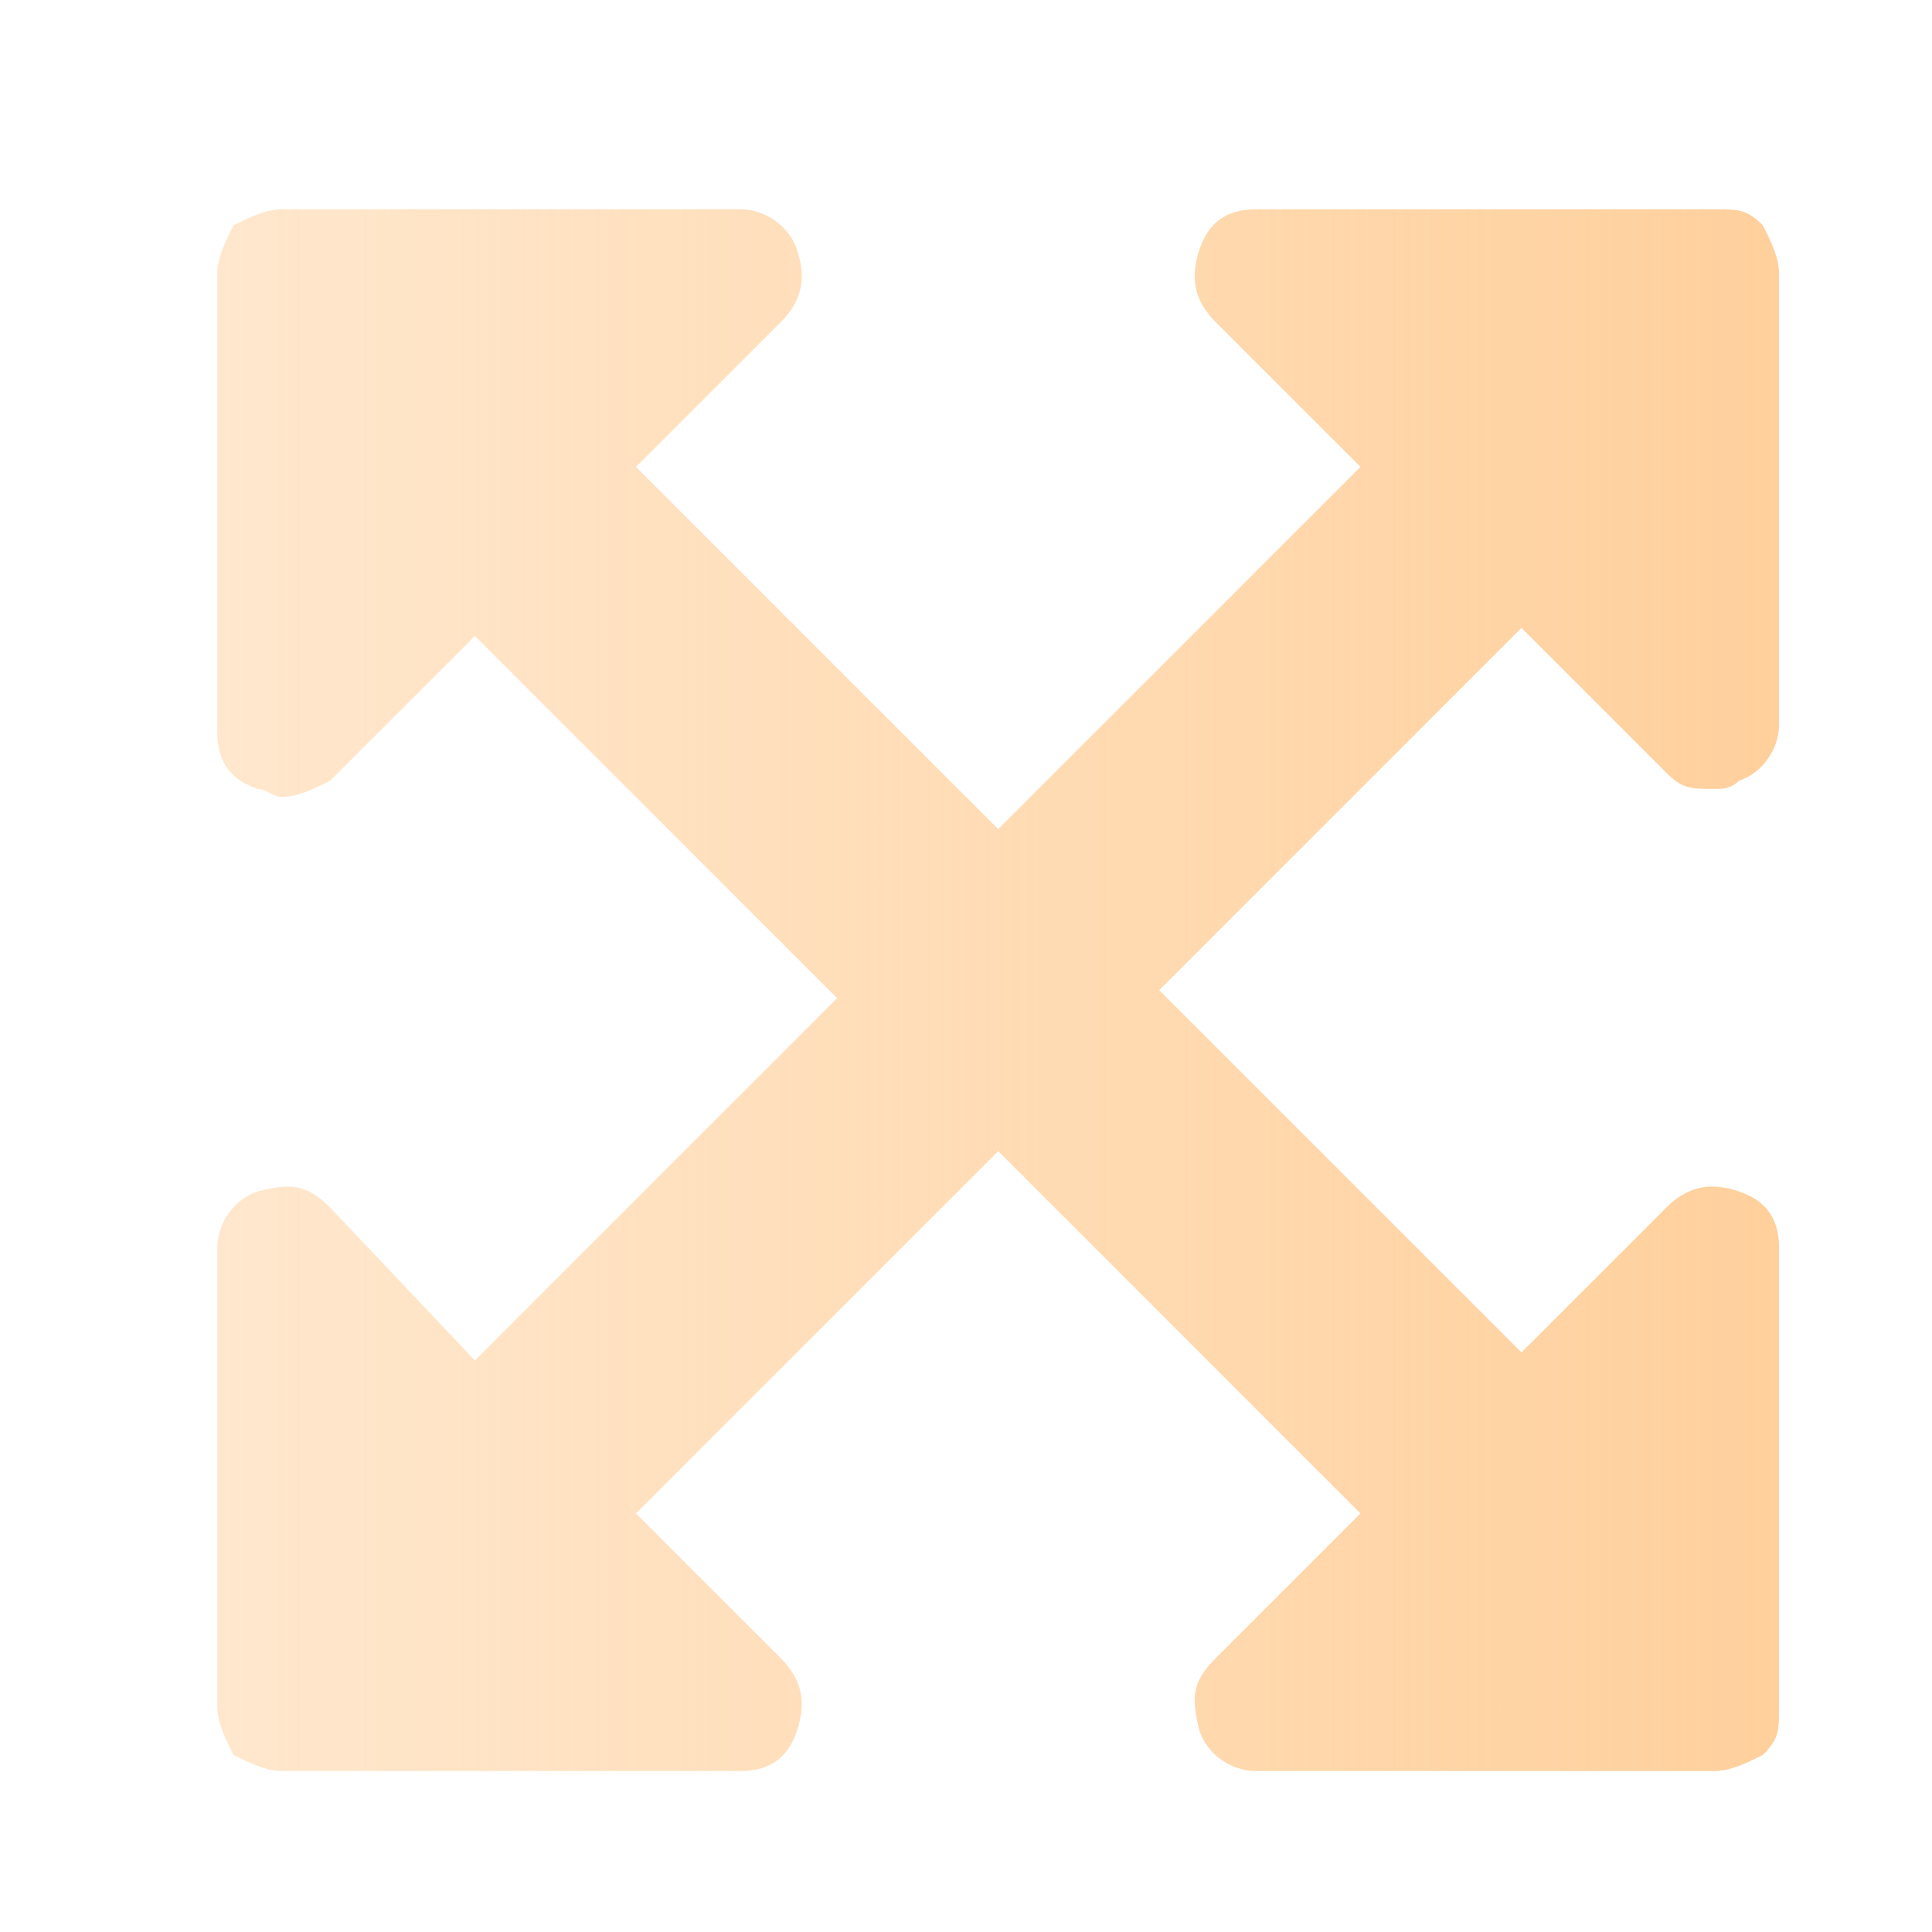
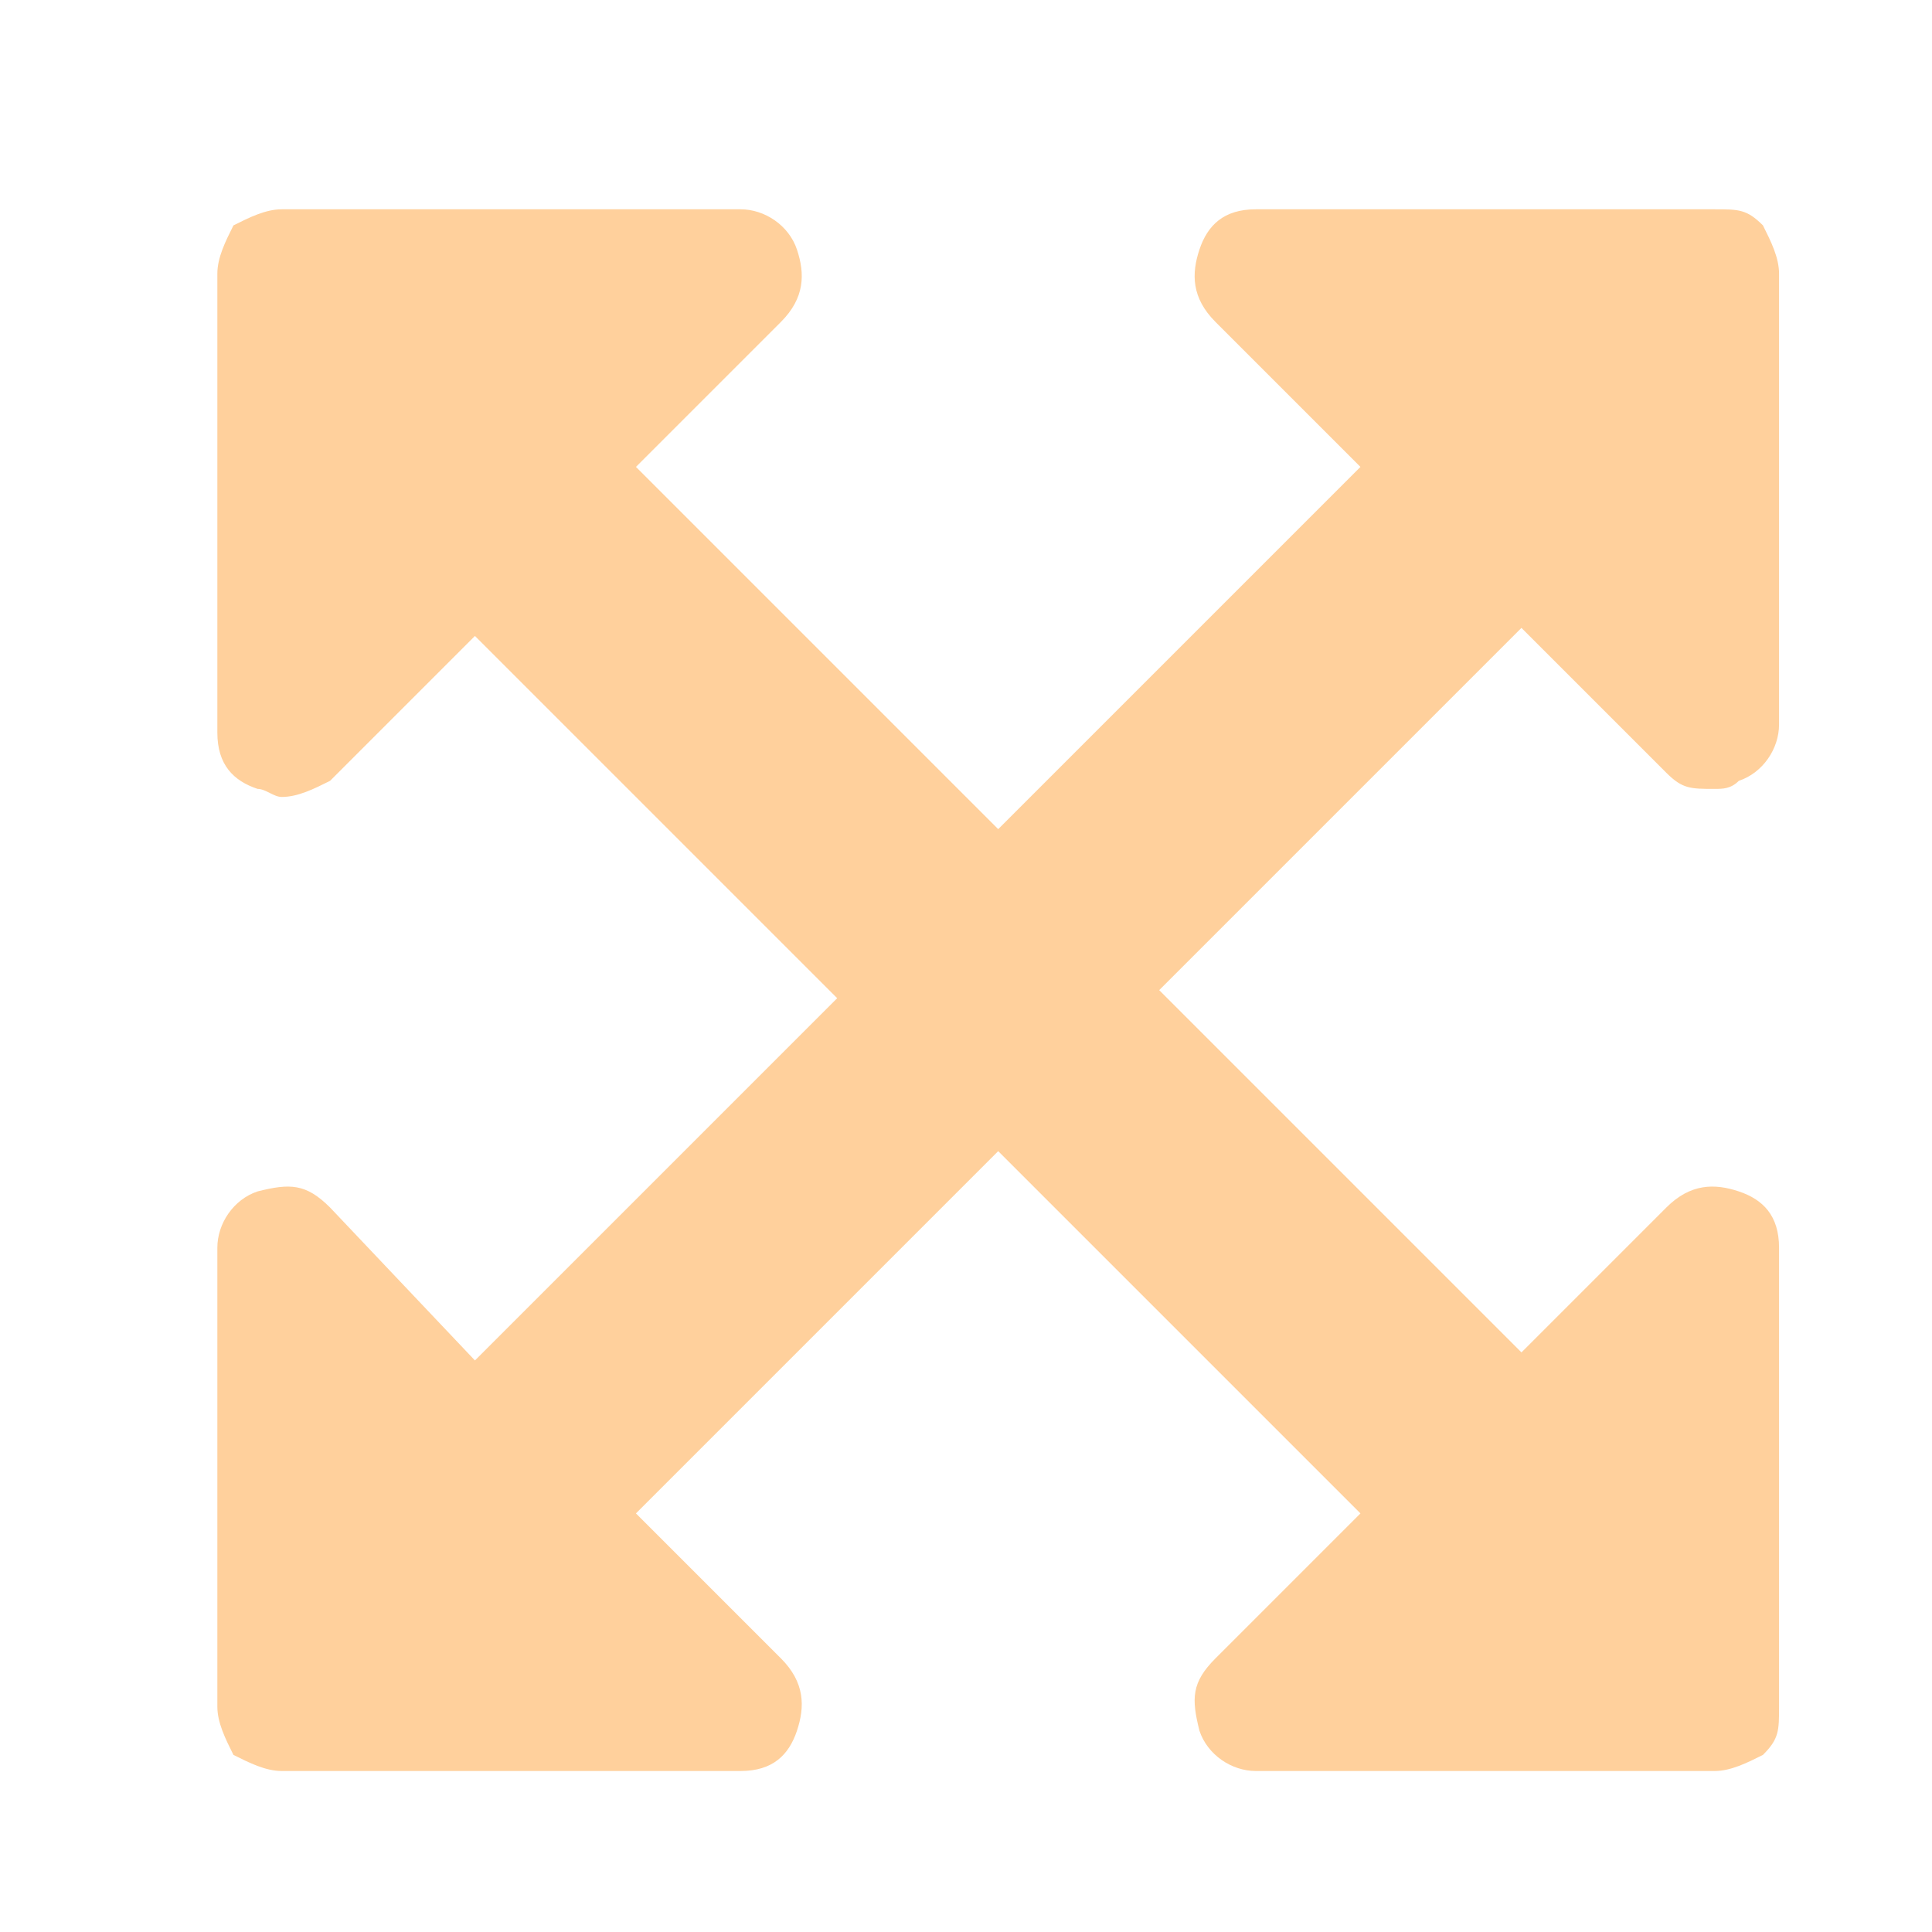
<svg xmlns="http://www.w3.org/2000/svg" version="1.1" id="Layer_1" x="0px" y="0px" viewBox="0 0 24 24" style="enable-background:new 0 0 24 24;" xml:space="preserve">
  <style type="text/css">
	.st0{fill:url(#SVGID_1_);}
	.st1{fill:url(#SVGID_2_);}
	.st2{fill:url(#SVGID_3_);}
	.st3{fill:url(#SVGID_4_);}
	.st4{fill:url(#SVGID_5_);}
	.st5{fill:url(#SVGID_6_);}
	.st6{fill:url(#SVGID_7_);}
	.st7{fill:url(#SVGID_8_);}
	.st8{fill:url(#SVGID_9_);}
	.st9{fill:url(#SVGID_10_);}
	.st10{fill:url(#SVGID_11_);}
	.st11{fill:url(#SVGID_12_);}
	.st12{fill:url(#SVGID_13_);}
	.st13{fill:url(#SVGID_14_);}
	.st14{fill:url(#SVGID_15_);}
	.st15{fill:url(#SVGID_16_);}
	.st16{fill:url(#SVGID_17_);}
	.st17{fill:url(#SVGID_18_);}
	.st18{fill:url(#SVGID_19_);}
	.st19{fill:url(#SVGID_20_);}
	.st20{fill:url(#SVGID_21_);}
	.st21{fill:url(#SVGID_22_);}
	.st22{fill:url(#SVGID_23_);}
	.st23{fill:url(#SVGID_24_);}
	.st24{fill:url(#SVGID_25_);}
	.st25{fill:url(#SVGID_26_);}
	.st26{fill:url(#SVGID_27_);}
	.st27{fill:url(#SVGID_28_);}
	.st28{fill:url(#SVGID_29_);}
	.st29{fill:url(#SVGID_30_);}
	.st30{fill:url(#SVGID_31_);}
	.st31{fill:url(#SVGID_32_);}
	.st32{fill:url(#SVGID_33_);}
	.st33{fill:url(#SVGID_34_);}
	.st34{fill:url(#SVGID_35_);}
	.st35{fill:url(#SVGID_36_);}
	.st36{fill:url(#SVGID_37_);}
	.st37{fill:url(#SVGID_38_);}
	.st38{fill:url(#SVGID_39_);}
	.st39{fill:url(#SVGID_40_);}
	.st40{fill:url(#SVGID_41_);}
	.st41{fill:url(#SVGID_42_);}
	.st42{fill:url(#SVGID_43_);}
	.st43{fill:url(#SVGID_44_);}
	.st44{fill:url(#SVGID_45_);}
	.st45{fill:url(#SVGID_46_);}
	.st46{fill:url(#SVGID_47_);}
	.st47{fill:url(#SVGID_48_);}
	.st48{fill:url(#SVGID_49_);}
	.st49{fill:url(#SVGID_50_);}
	.st50{fill:url(#SVGID_51_);}
	.st51{fill:url(#SVGID_52_);}
	.st52{fill:url(#SVGID_53_);}
	.st53{fill:url(#SVGID_54_);}
	.st54{fill:url(#SVGID_55_);}
	.st55{fill:url(#SVGID_56_);}
	.st56{fill:url(#SVGID_57_);}
	.st57{fill:url(#SVGID_58_);}
	.st58{fill:url(#SVGID_59_);}
	.st59{fill:url(#SVGID_60_);}
	.st60{fill:url(#SVGID_61_);}
	.st61{fill:url(#SVGID_62_);}
	.st62{fill:url(#SVGID_63_);}
	.st63{fill:url(#SVGID_64_);}
	.st64{fill:url(#SVGID_65_);}
	.st65{fill:url(#SVGID_66_);}
	.st66{fill:url(#SVGID_67_);}
	.st67{fill:url(#SVGID_68_);}
	.st68{fill:url(#SVGID_69_);}
	.st69{fill:url(#SVGID_70_);}
	.st70{fill:url(#SVGID_71_);}
	.st71{fill:url(#SVGID_72_);}
	.st72{fill:url(#SVGID_73_);}
	.st73{fill:url(#SVGID_74_);}
	.st74{fill:url(#SVGID_75_);}
	.st75{fill:url(#SVGID_76_);}
	.st76{fill:url(#SVGID_77_);}
	.st77{fill:url(#SVGID_78_);}
	.st78{fill:url(#SVGID_79_);}
	.st79{fill:url(#SVGID_80_);}
	.st80{fill:url(#SVGID_81_);}
	.st81{fill:url(#SVGID_82_);}
	.st82{fill:url(#SVGID_83_);}
	.st83{fill:url(#SVGID_84_);}
	.st84{fill:url(#SVGID_85_);}
	.st85{fill:url(#SVGID_86_);}
	.st86{fill:url(#SVGID_87_);}
	.st87{fill:url(#SVGID_88_);}
	.st88{fill:url(#SVGID_89_);}
	.st89{fill:url(#SVGID_90_);}
	.st90{fill:url(#SVGID_91_);}
	.st91{fill:url(#SVGID_92_);}
	.st92{fill:url(#SVGID_93_);}
	.st93{fill:url(#SVGID_94_);}
	.st94{fill:url(#SVGID_95_);}
	.st95{fill:url(#SVGID_96_);}
	.st96{fill:url(#SVGID_97_);}
	.st97{fill:url(#SVGID_98_);}
	.st98{fill:url(#SVGID_99_);}
	.st99{fill:url(#SVGID_100_);}
	.st100{fill:url(#SVGID_101_);}
	.st101{fill:url(#SVGID_102_);}
	.st102{fill:url(#SVGID_103_);}
	.st103{fill:url(#SVGID_104_);}
	.st104{fill:url(#SVGID_105_);}
	.st105{fill:url(#SVGID_106_);}
	.st106{fill:url(#SVGID_107_);}
	.st107{fill:url(#SVGID_108_);}
	.st108{fill:url(#SVGID_109_);}
	.st109{fill:url(#SVGID_110_);}
	.st110{fill:url(#SVGID_111_);}
	.st111{fill:url(#SVGID_112_);}
	.st112{fill:url(#SVGID_113_);}
	.st113{fill:url(#SVGID_114_);}
</style>
  <g>
    <g>
      <linearGradient id="SVGID_1_" gradientUnits="userSpaceOnUse" x1="2.701" y1="12.308" x2="22.085" y2="12.308">
-         <stop offset="0" style="stop-color:rgba(255, 208, 156, 0.5)" />
+         <stop offset="0" style="stop-color:rgba(255, 208, 156)" />
        <stop offset="1" style="stop-color:rgb(255, 208, 156)" />
      </linearGradient>
      <path class="st0" d="M20.7,9.6c0.2,0.2,0.3,0.2,0.6,0.2c0.1,0,0.2,0,0.3-0.1c0.3-0.1,0.5-0.4,0.5-0.7V3.4c0-0.2-0.1-0.4-0.2-0.6    c-0.2-0.2-0.3-0.2-0.6-0.2h-5.7c-0.4,0-0.6,0.2-0.7,0.5c-0.1,0.3-0.1,0.6,0.2,0.9l1.8,1.8l-4.5,4.5L7.9,5.8L9.7,4    C10,3.7,10,3.4,9.9,3.1C9.8,2.8,9.5,2.6,9.2,2.6H3.5c-0.2,0-0.4,0.1-0.6,0.2C2.8,3,2.7,3.2,2.7,3.4v5.7c0,0.4,0.2,0.6,0.5,0.7    c0.1,0,0.2,0.1,0.3,0.1c0.2,0,0.4-0.1,0.6-0.2l1.8-1.8l4.5,4.5l-4.5,4.5L4.1,15c-0.3-0.3-0.5-0.3-0.9-0.2    c-0.3,0.1-0.5,0.4-0.5,0.7v5.7c0,0.2,0.1,0.4,0.2,0.6C3.1,21.9,3.3,22,3.5,22h5.7c0.4,0,0.6-0.2,0.7-0.5c0.1-0.3,0.1-0.6-0.2-0.9    l-1.8-1.8l4.5-4.5l4.5,4.5l-1.8,1.8c-0.3,0.3-0.3,0.5-0.2,0.9c0.1,0.3,0.4,0.5,0.7,0.5h5.7c0.2,0,0.4-0.1,0.6-0.2    c0.2-0.2,0.2-0.3,0.2-0.6v-5.7c0-0.4-0.2-0.6-0.5-0.7c-0.3-0.1-0.6-0.1-0.9,0.2l-1.8,1.8l-4.5-4.5l4.5-4.5L20.7,9.6z" />
    </g>
  </g>
</svg>
